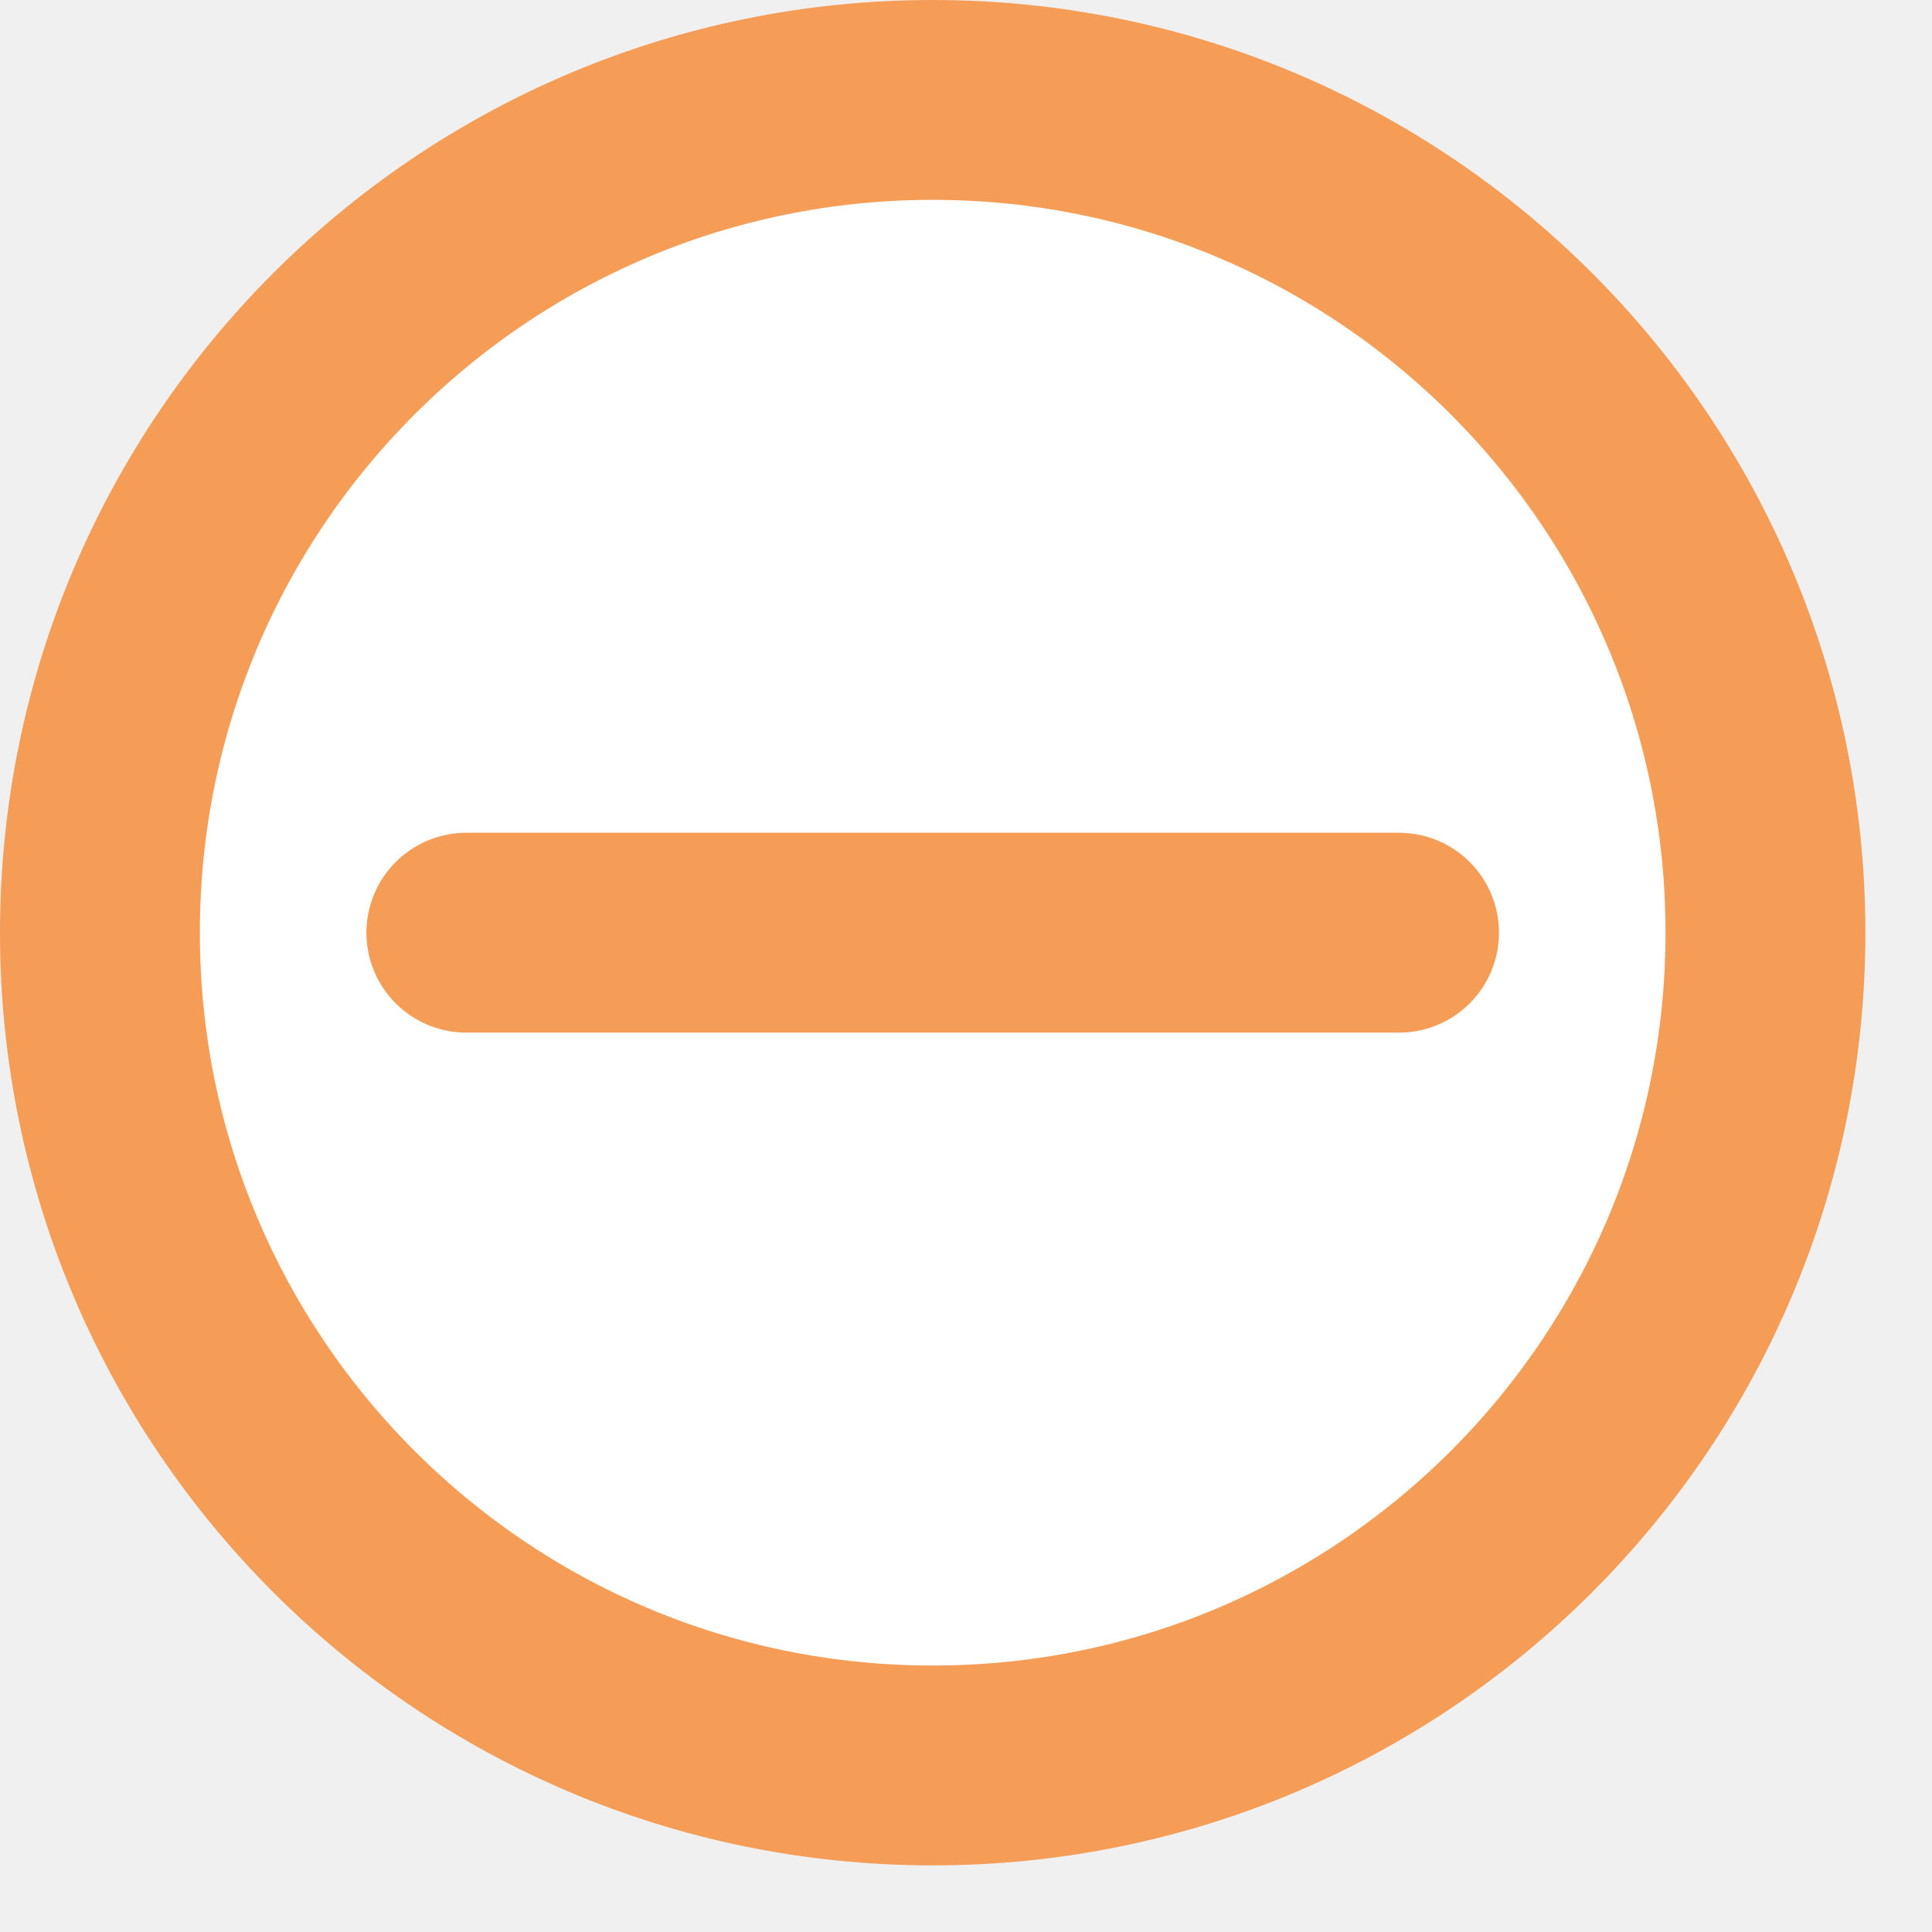
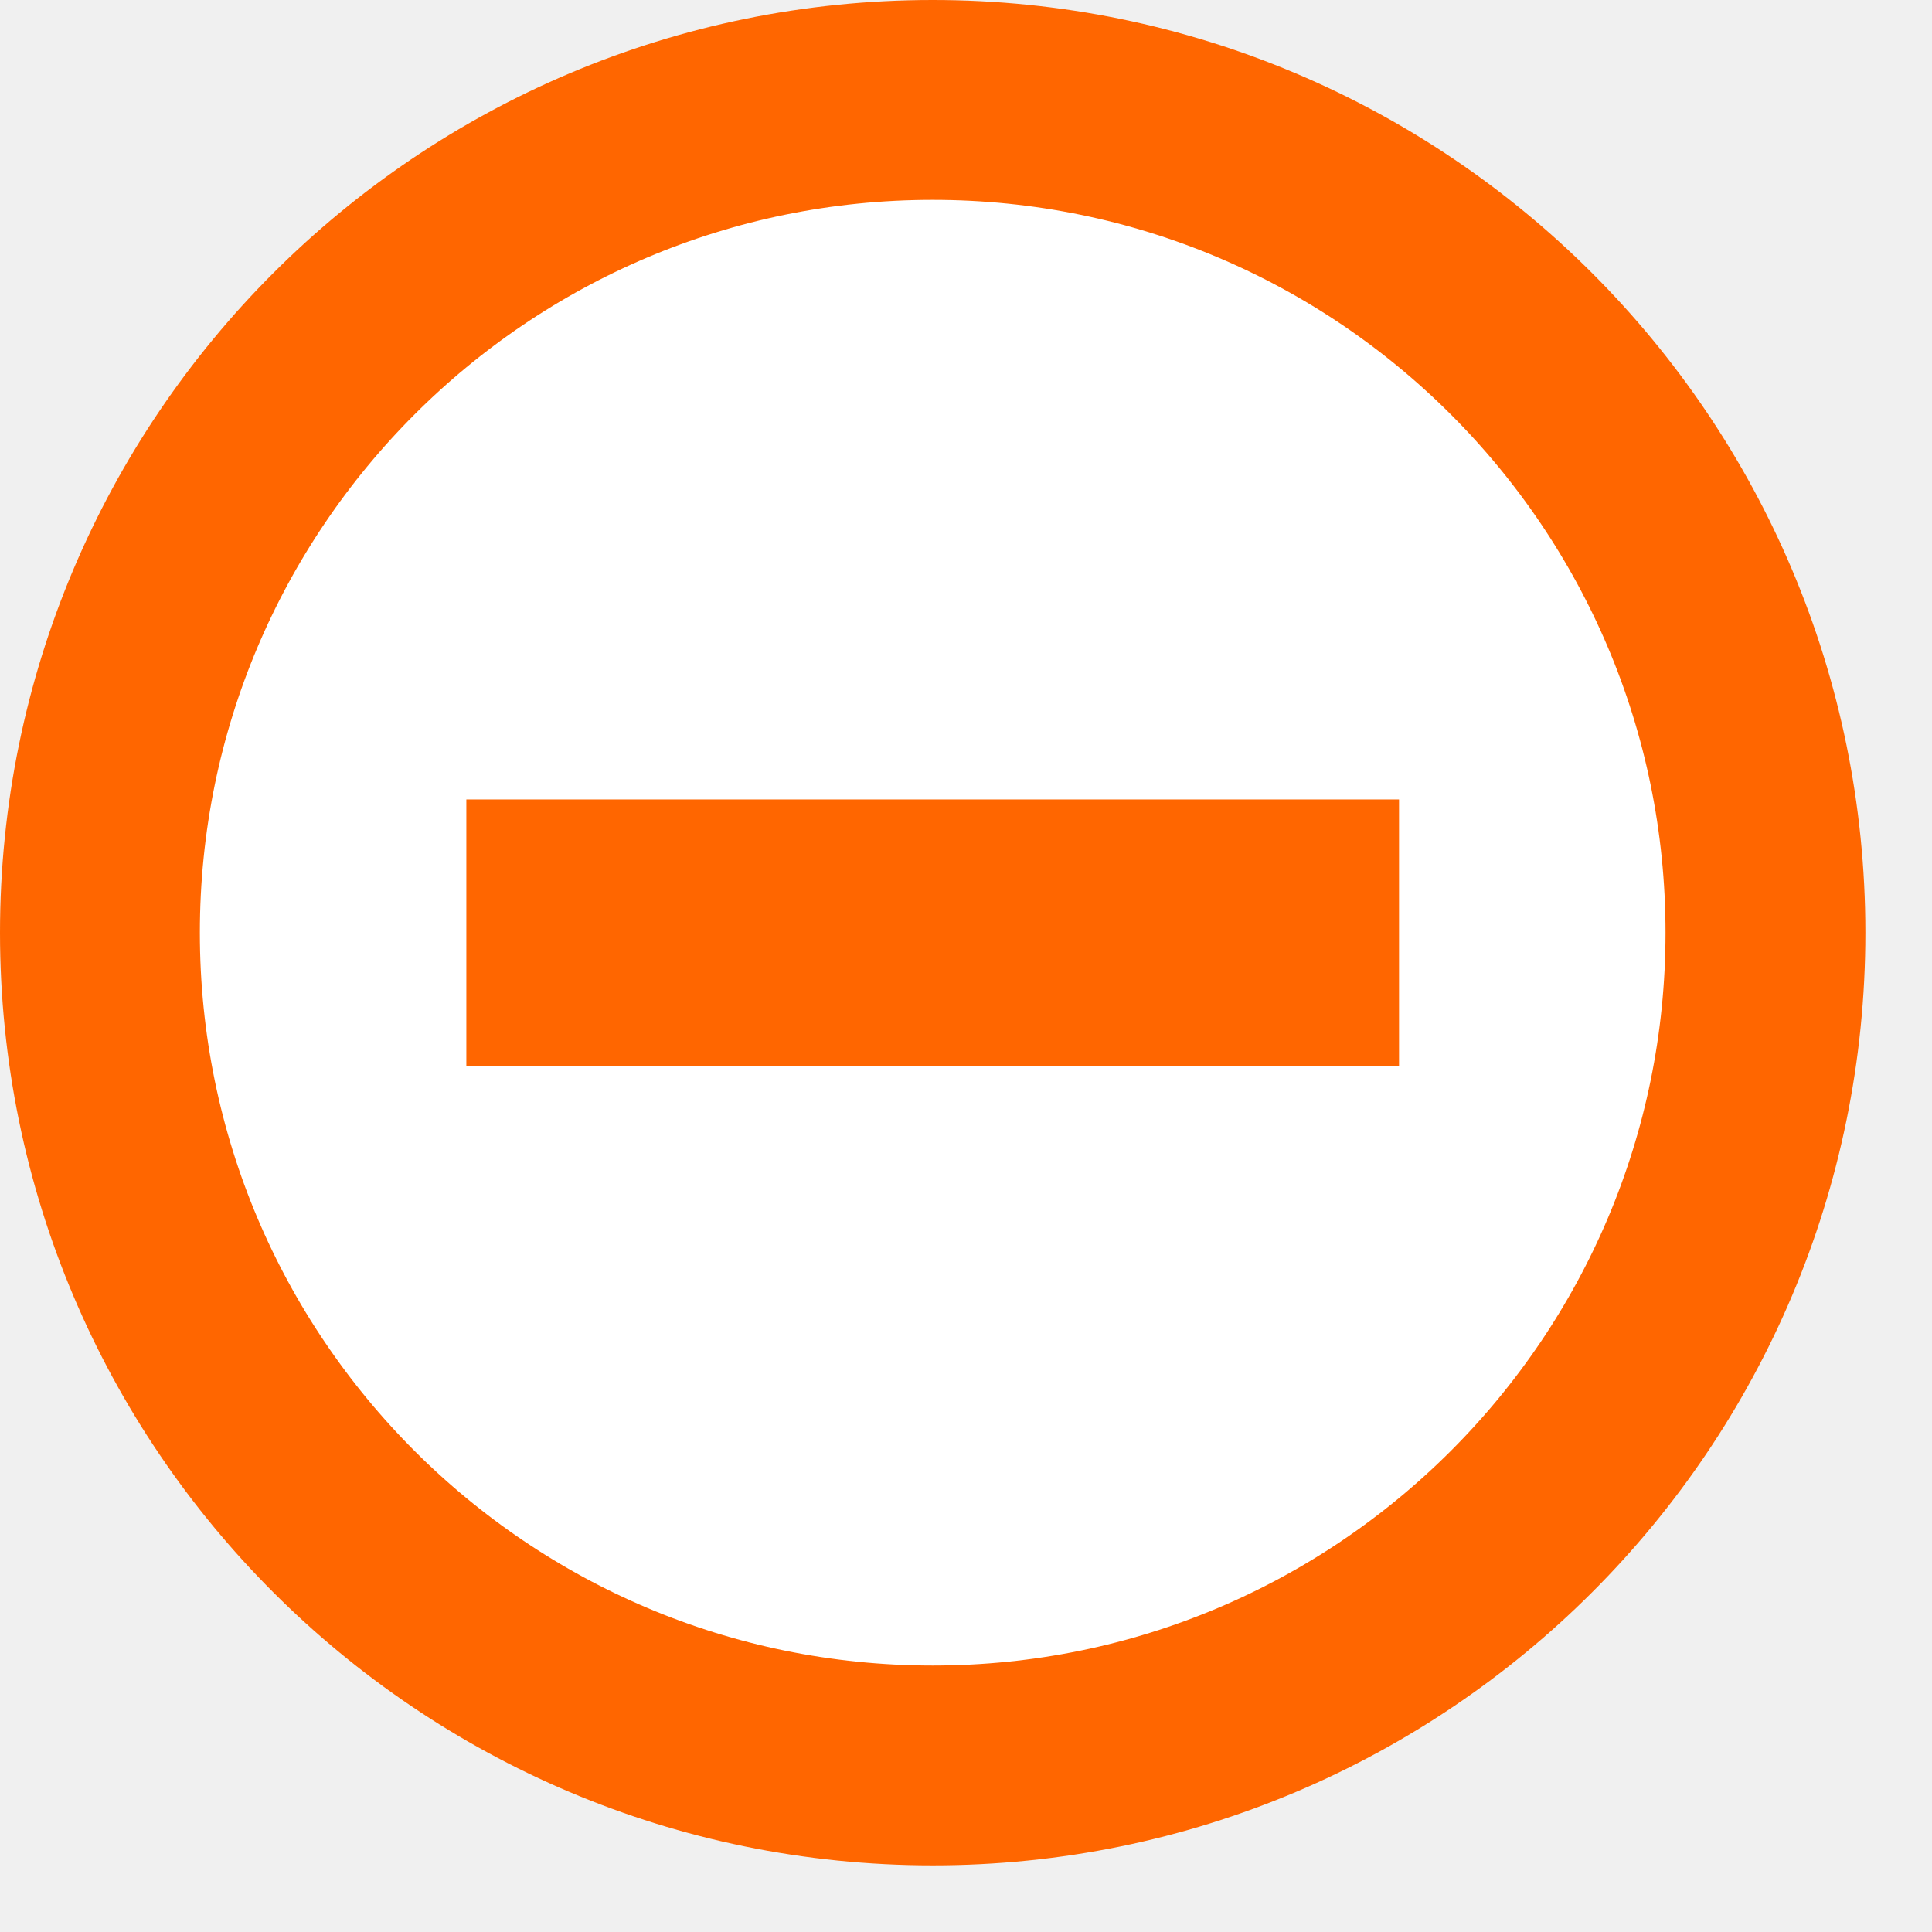
<svg xmlns="http://www.w3.org/2000/svg" width="15" height="15" viewBox="0 0 29 29">
-   <style type="text/css">
- .st1 { fill:#ffffff; stroke:#f59d56; stroke-linecap:round; stroke-linejoin:round; stroke-width:3; }
- </style>
-   <ellipse cx="14" cy="14" rx="12.5" ry="12.5" class="st1" />
-   <path d="M7 14 L21 14" class="st1" />
+   <circle cx="14" cy="14" r="12.5" stroke="#FF6600" stroke-width="3" fill="white" />
+   <path d="M7 14 L21 14" stroke="#FF6600" stroke-width="4" />
</svg>
